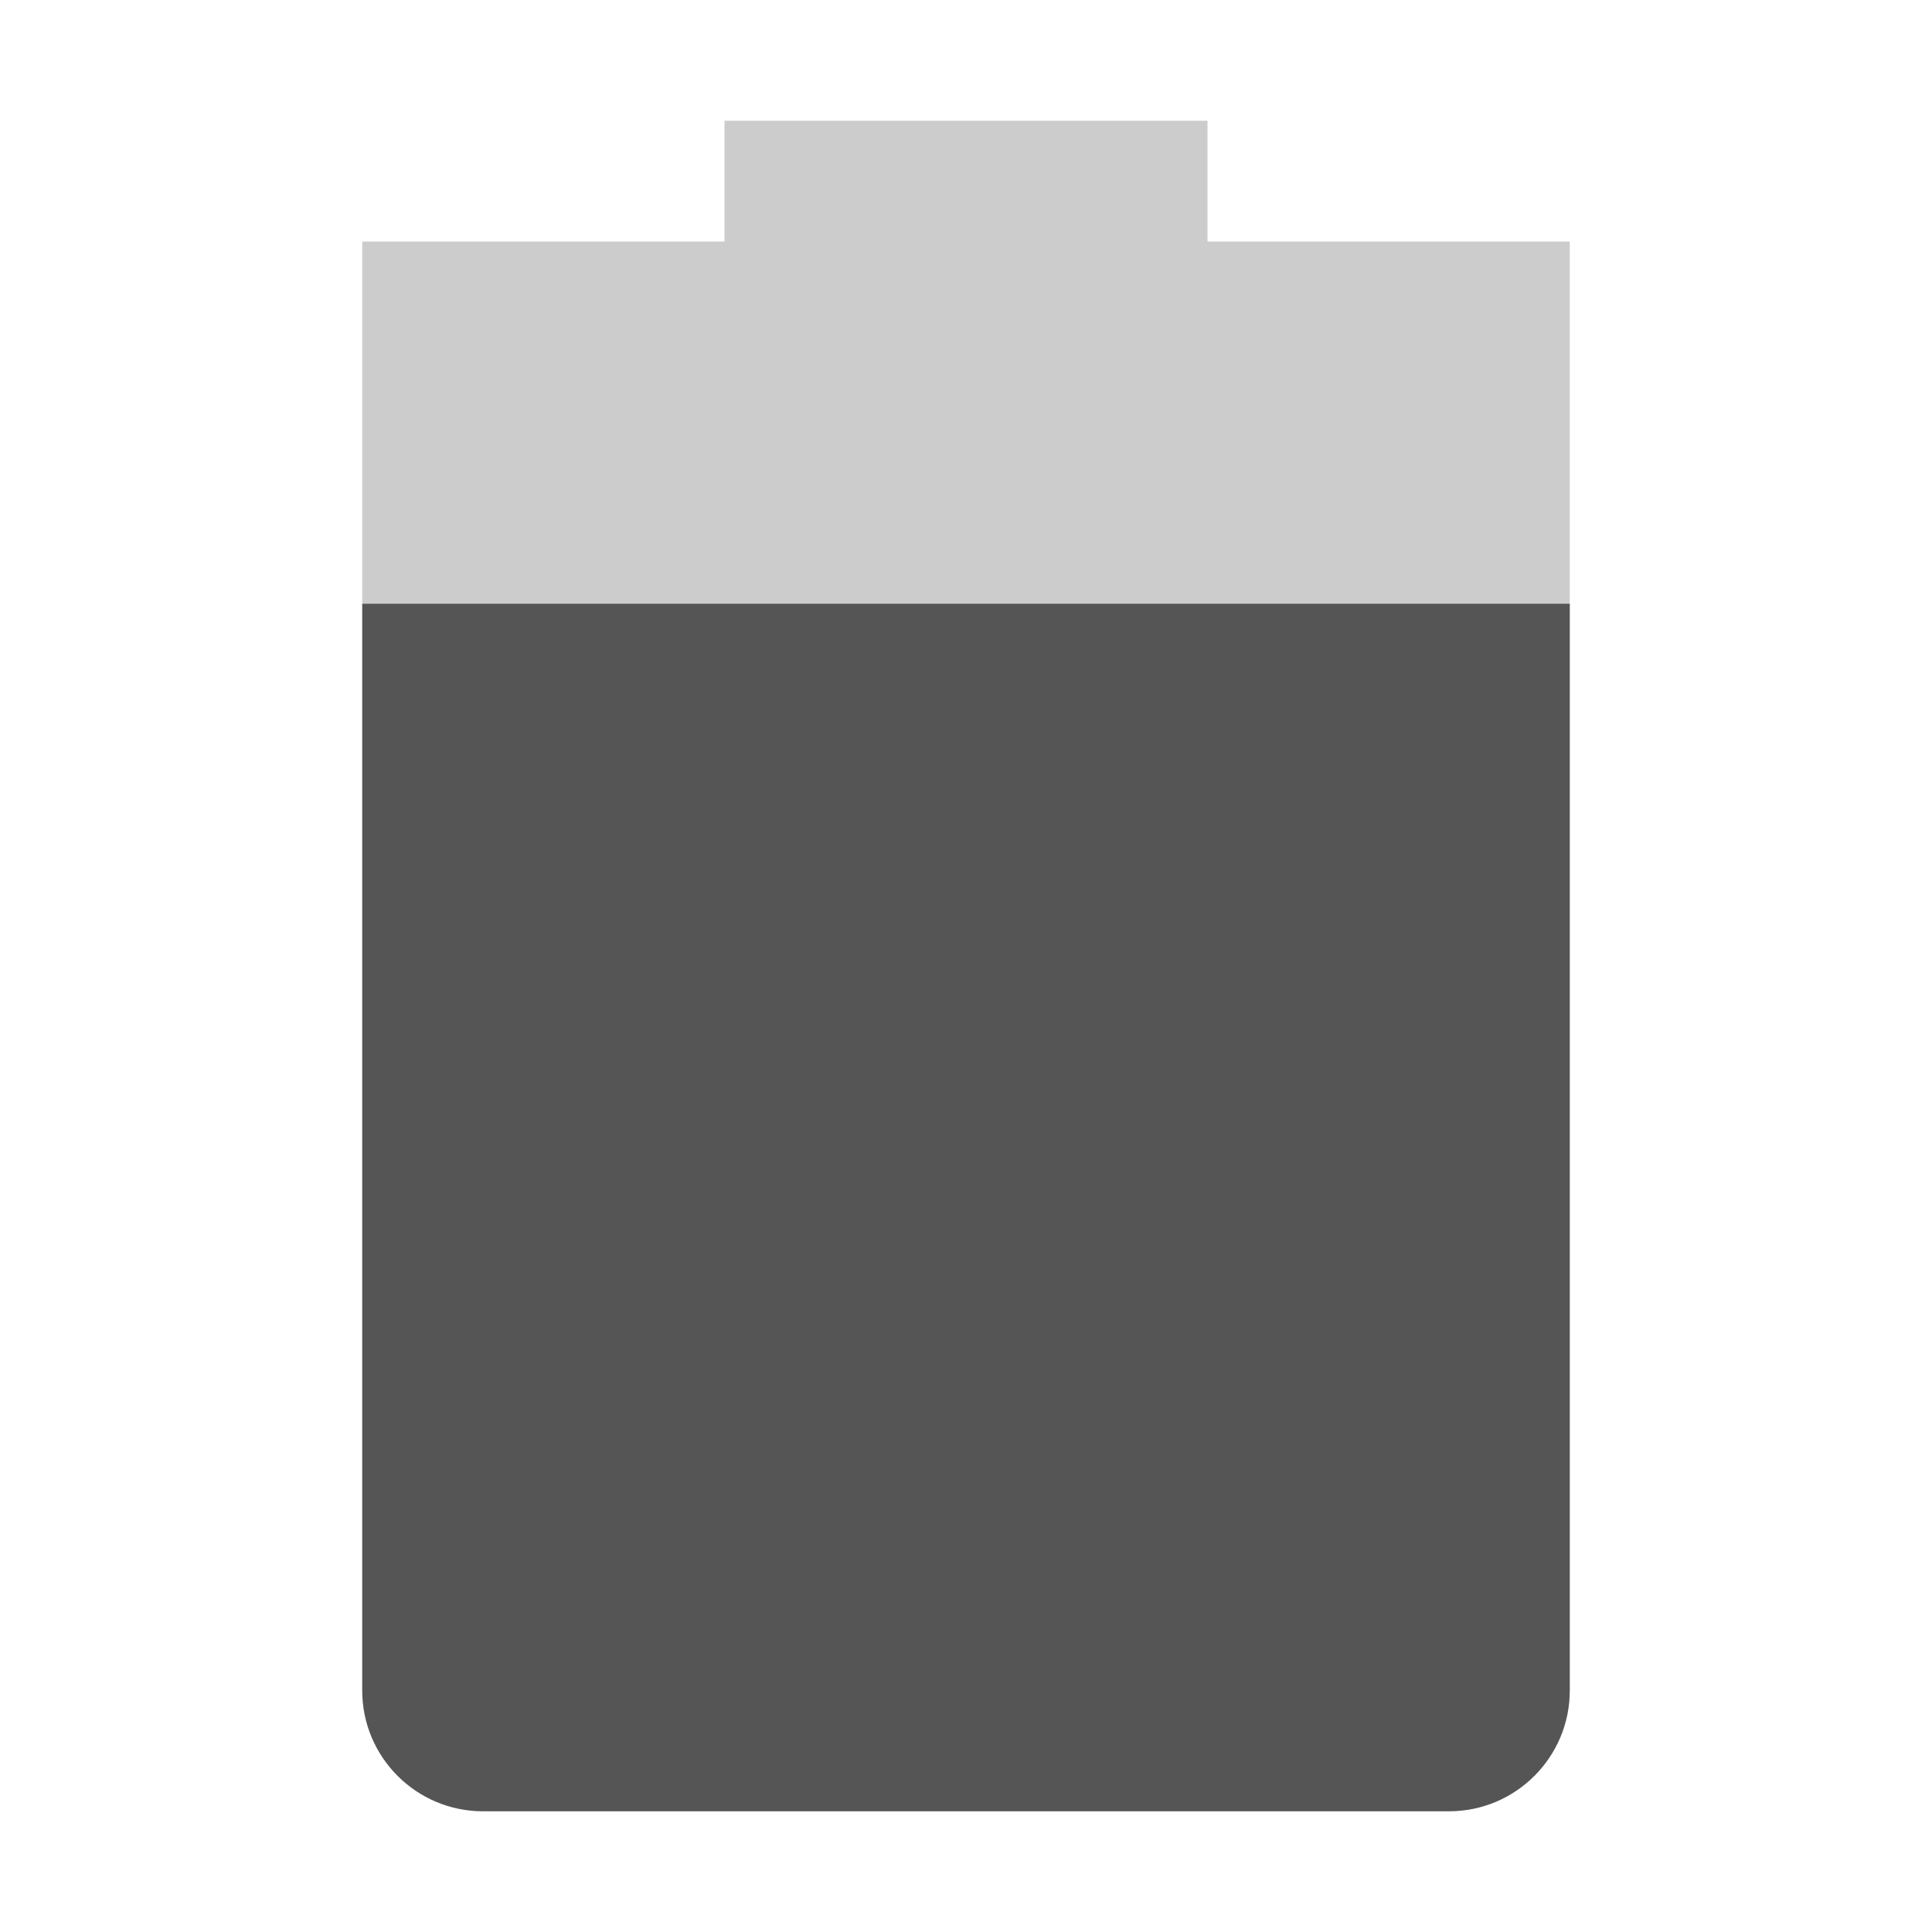
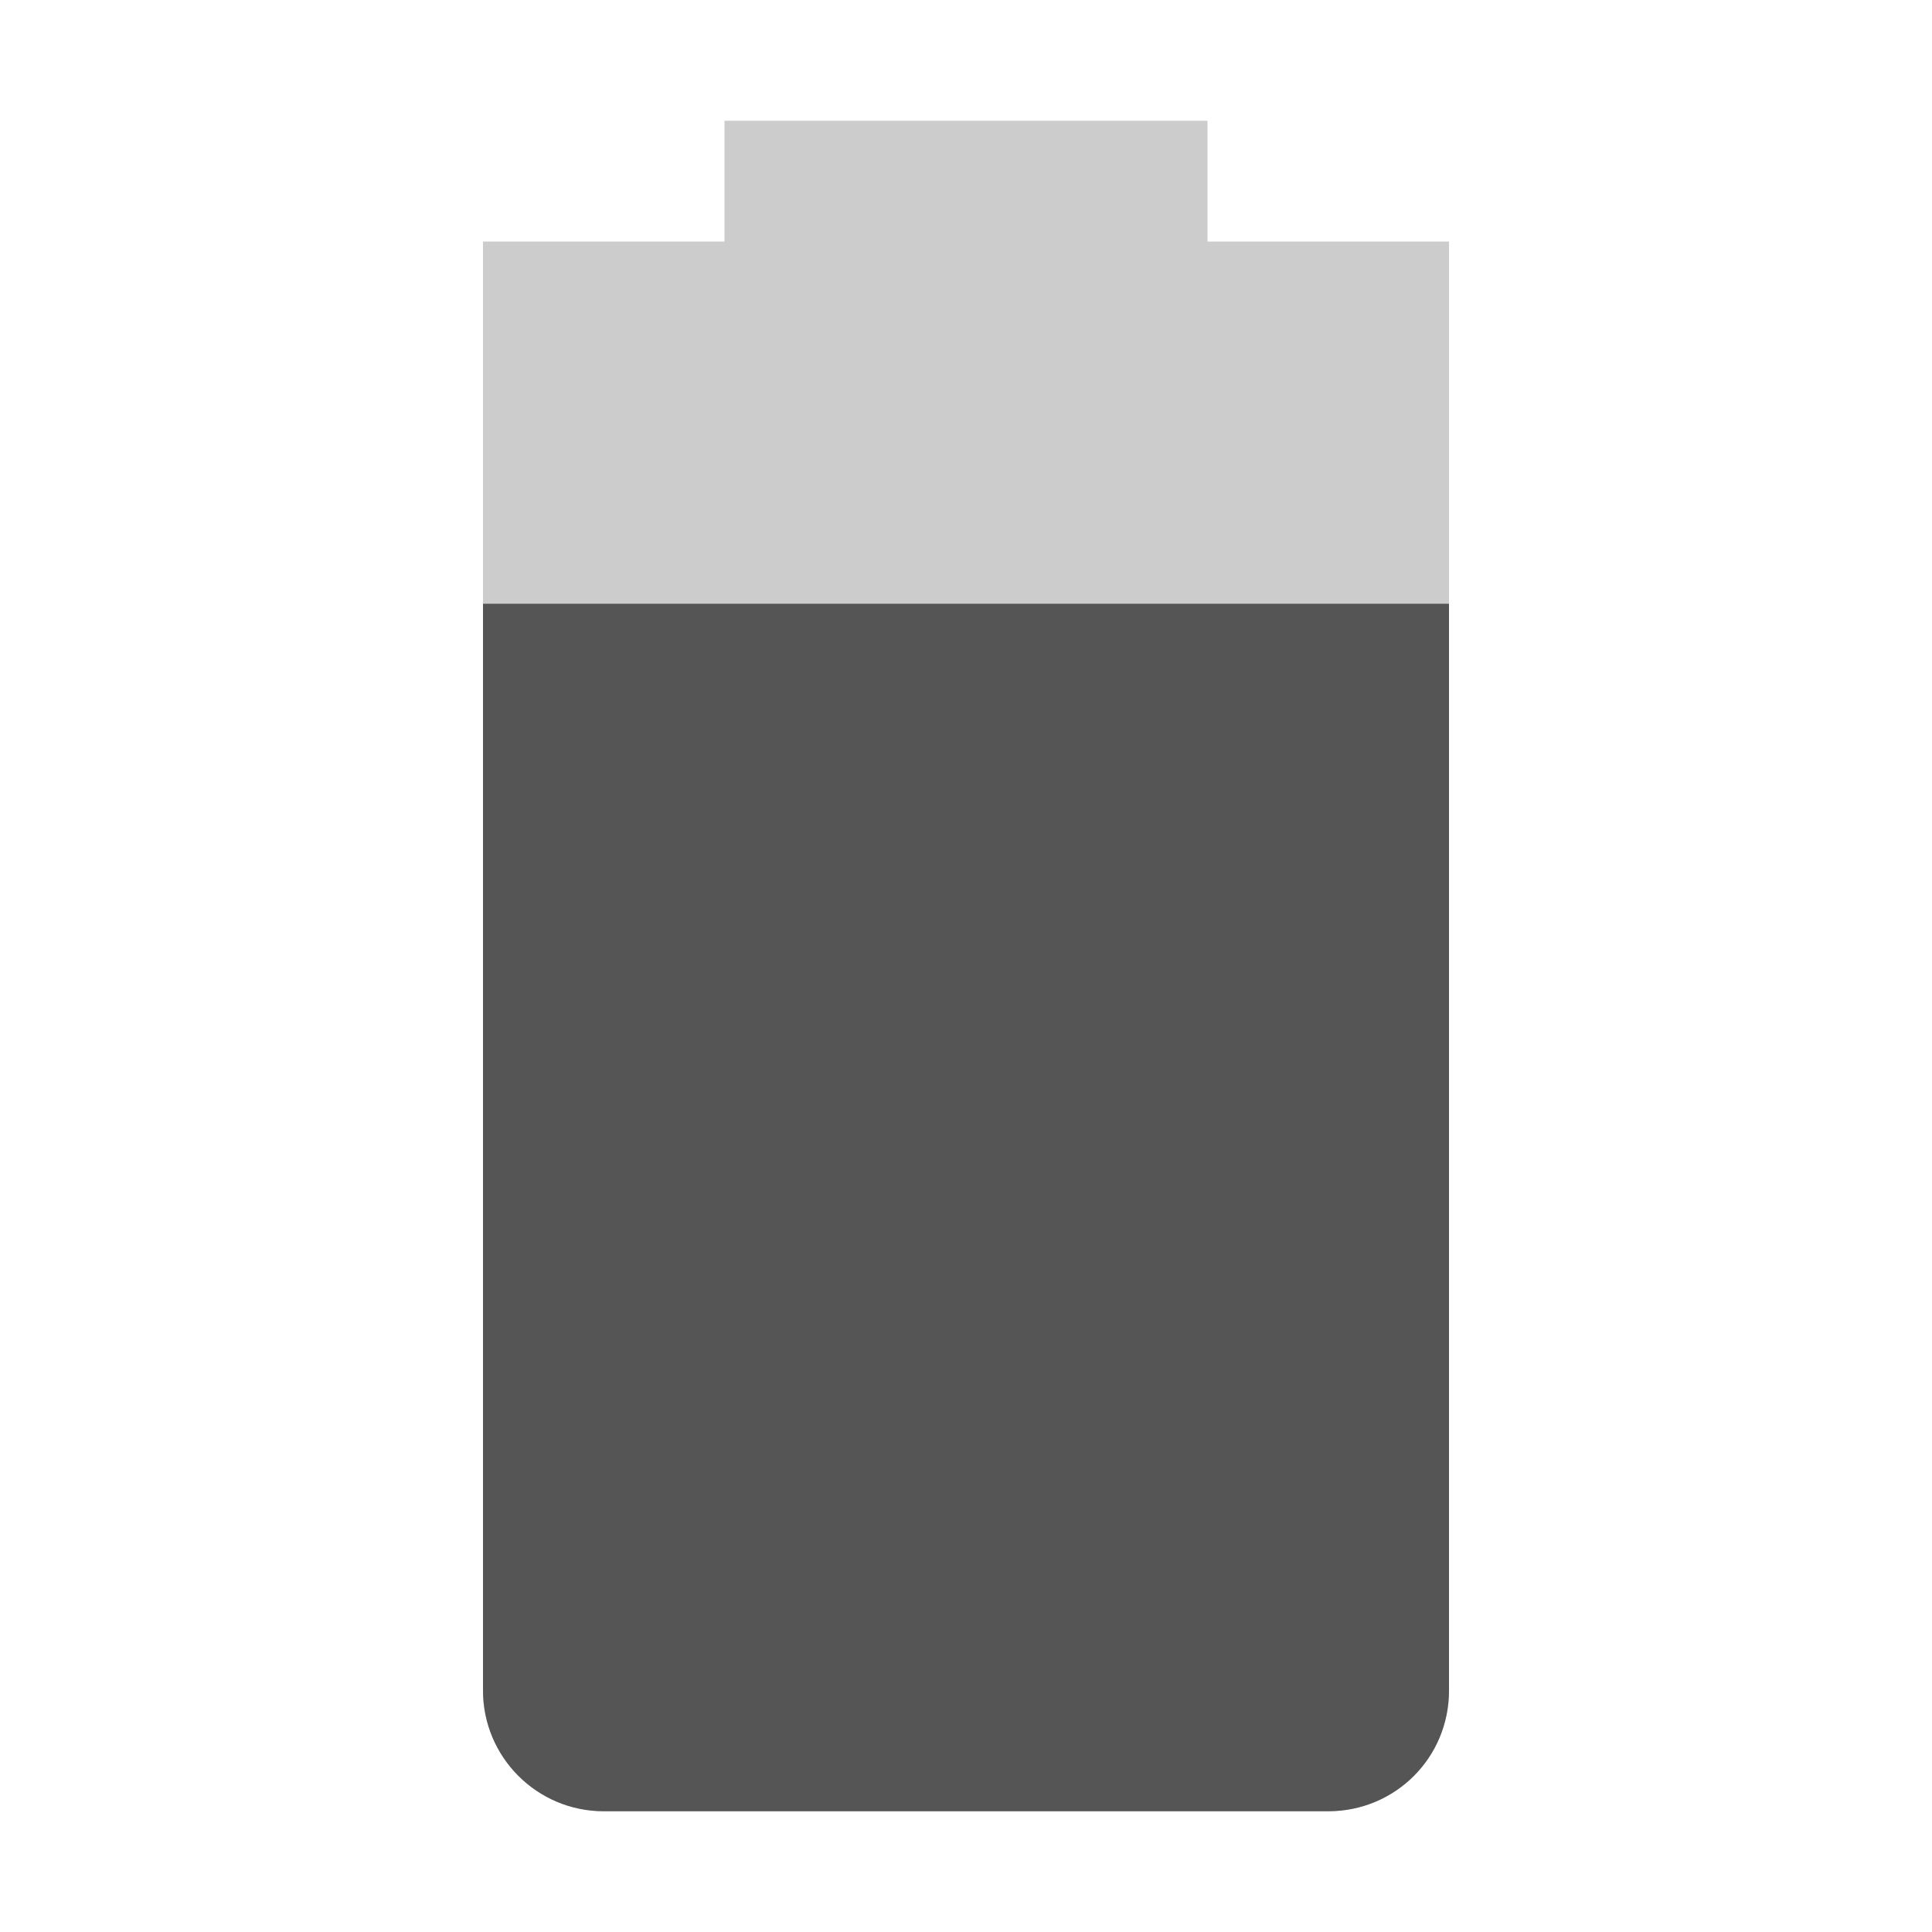
- <svg xmlns="http://www.w3.org/2000/svg" width="16" height="16" enable-background="new" version="1.1">
-   <path d="m6 1v1h-3v12a1 1 0 0 0 1 1h8a1 1 0 0 0 1-1v-12h-3v-1z" fill="#555555" opacity=".3" />
-   <path d="m3 5v9c0 0.552 0.448 1 1 1h8c0.552 0 1-0.448 1-1v-9z" fill="#555555" />
+ <svg xmlns="http://www.w3.org/2000/svg" width="16" height="16" enable-background="new" version="1.1" id="svg6">
+   <defs id="defs10" />
+   <path d="M 6,1 V 2 H 4 v 12 c 0,0.552 0.448,1 1,1 h 6 c 0.552,0 1,-0.45 1,-1 V 2 H 10 V 1 Z" fill="#555555" opacity="0.3" id="path2" />
+   <path d="m 4,5 v 9 c 0,0.552 0.448,1 1,1 h 6 c 0.552,0 1,-0.44 1,-1 V 5 Z" fill="#555555" id="path4" />
</svg>
